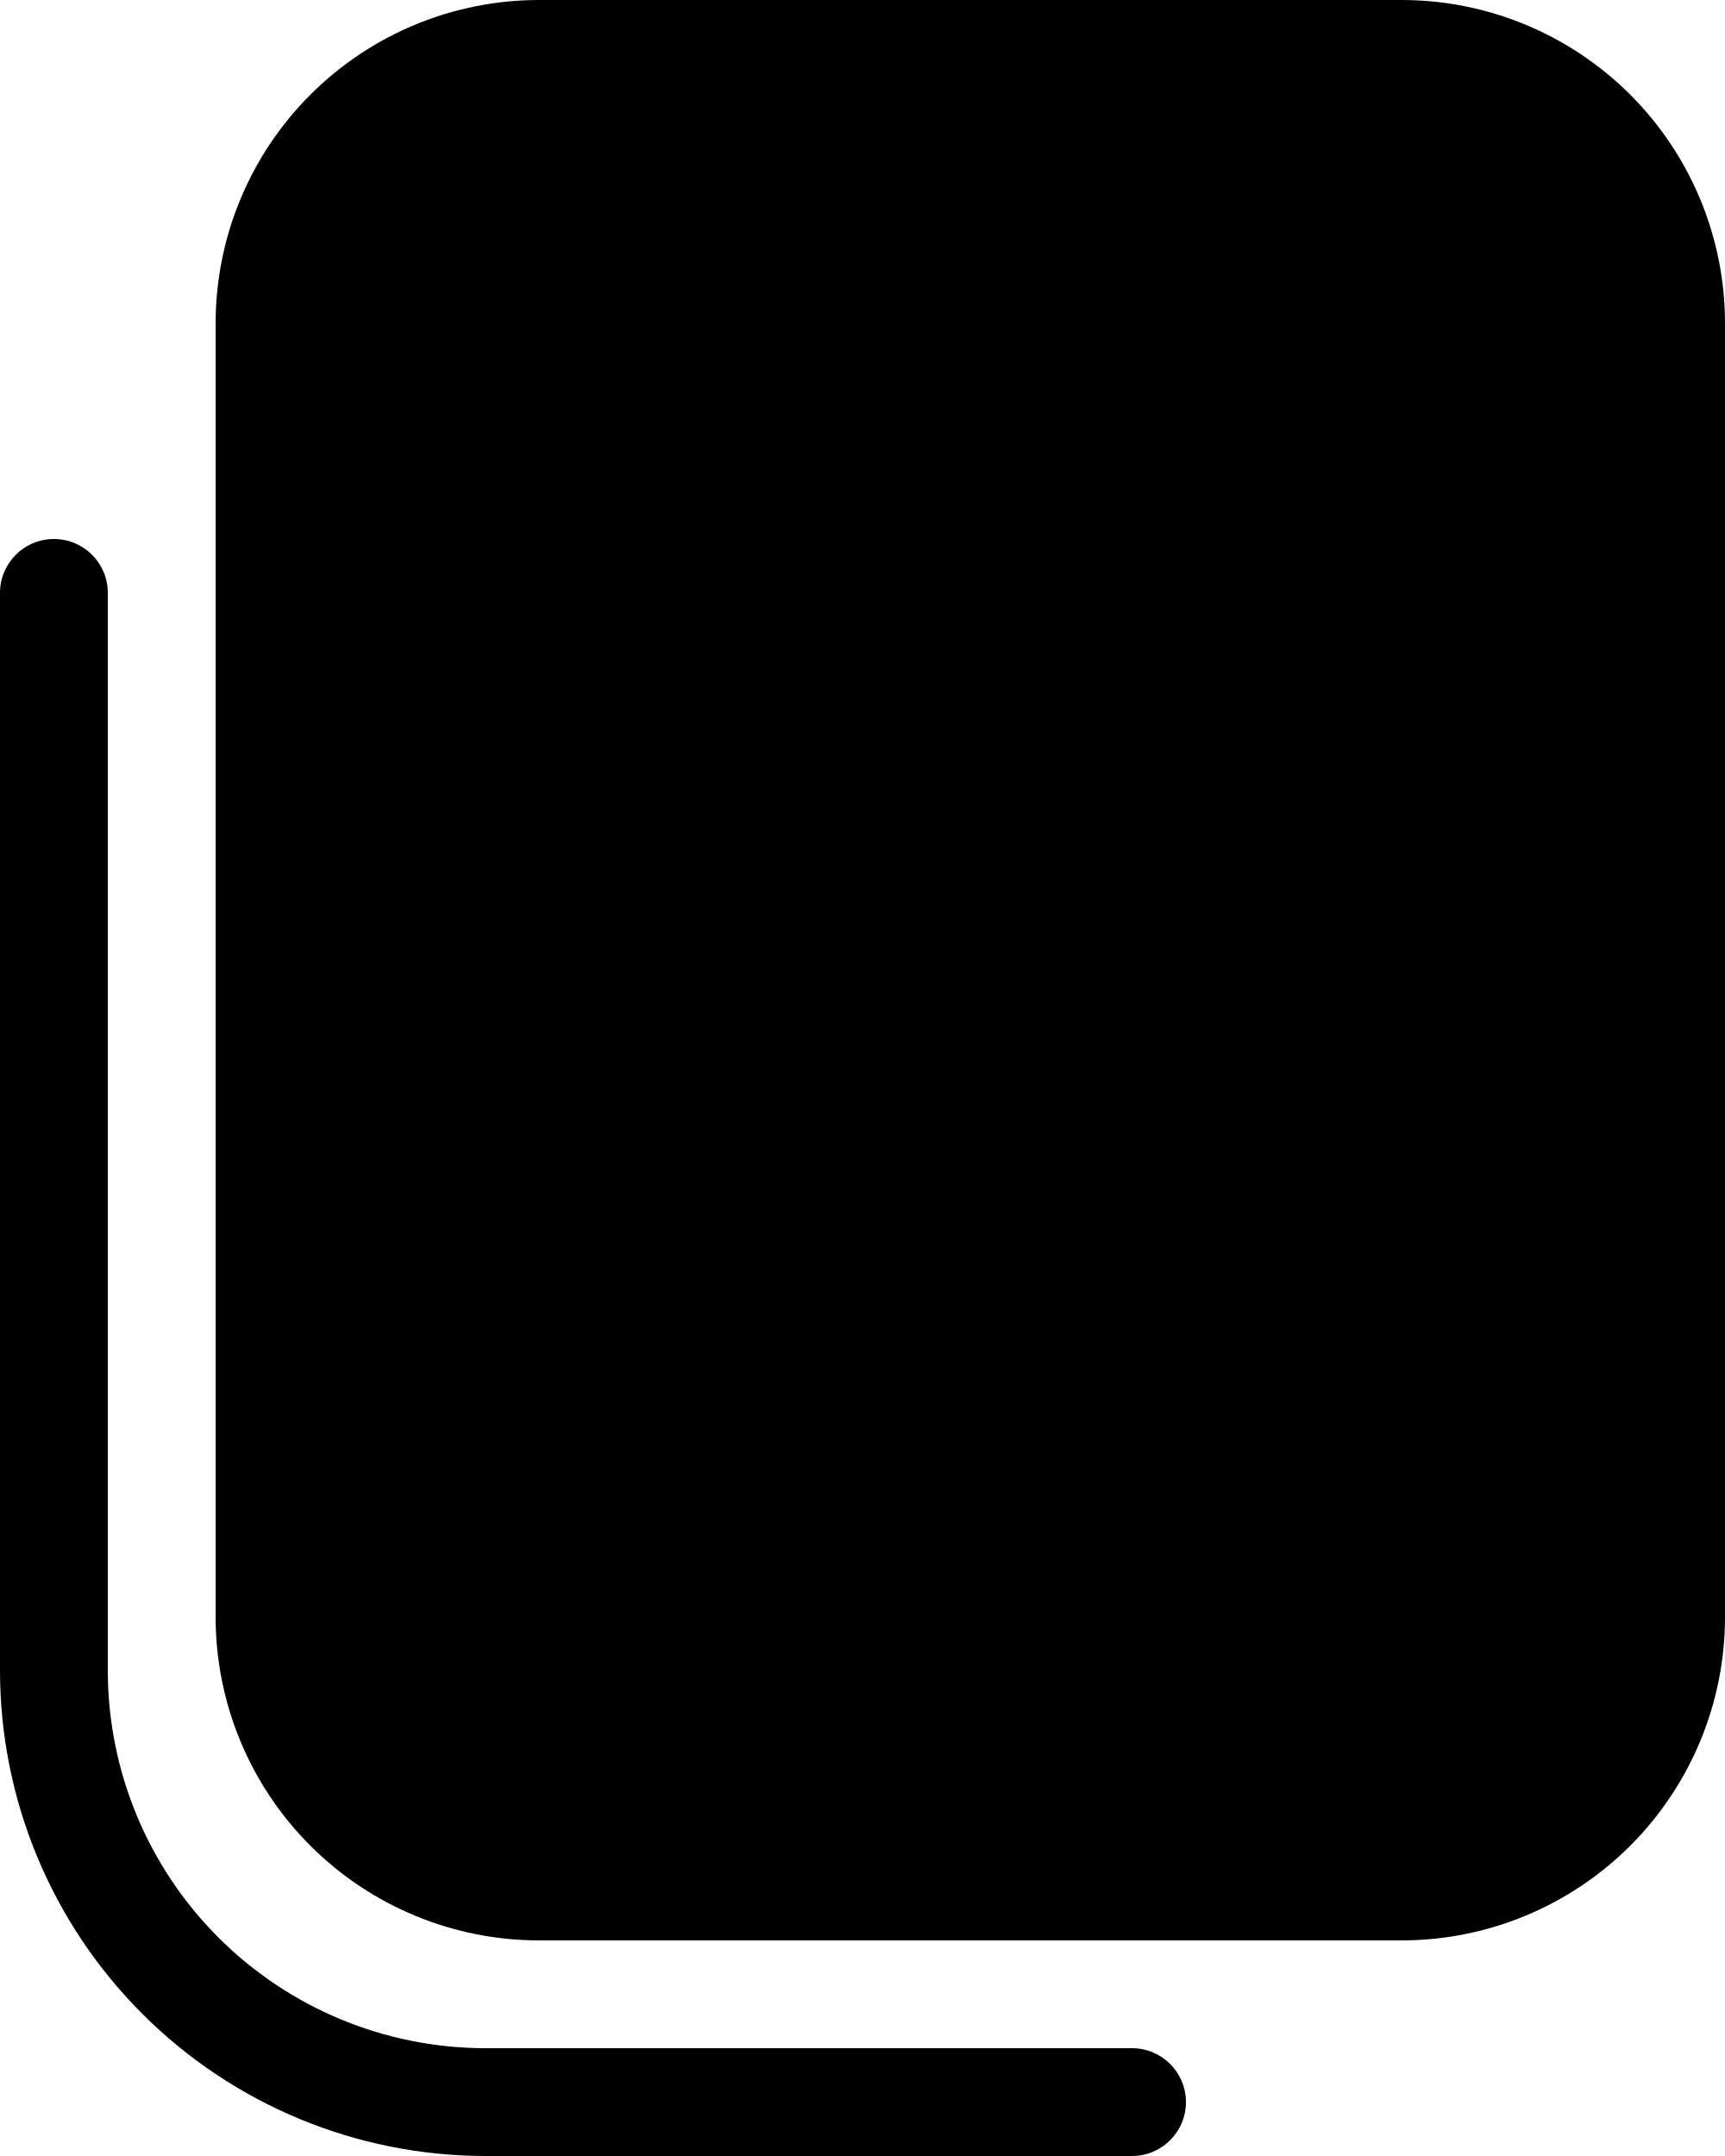
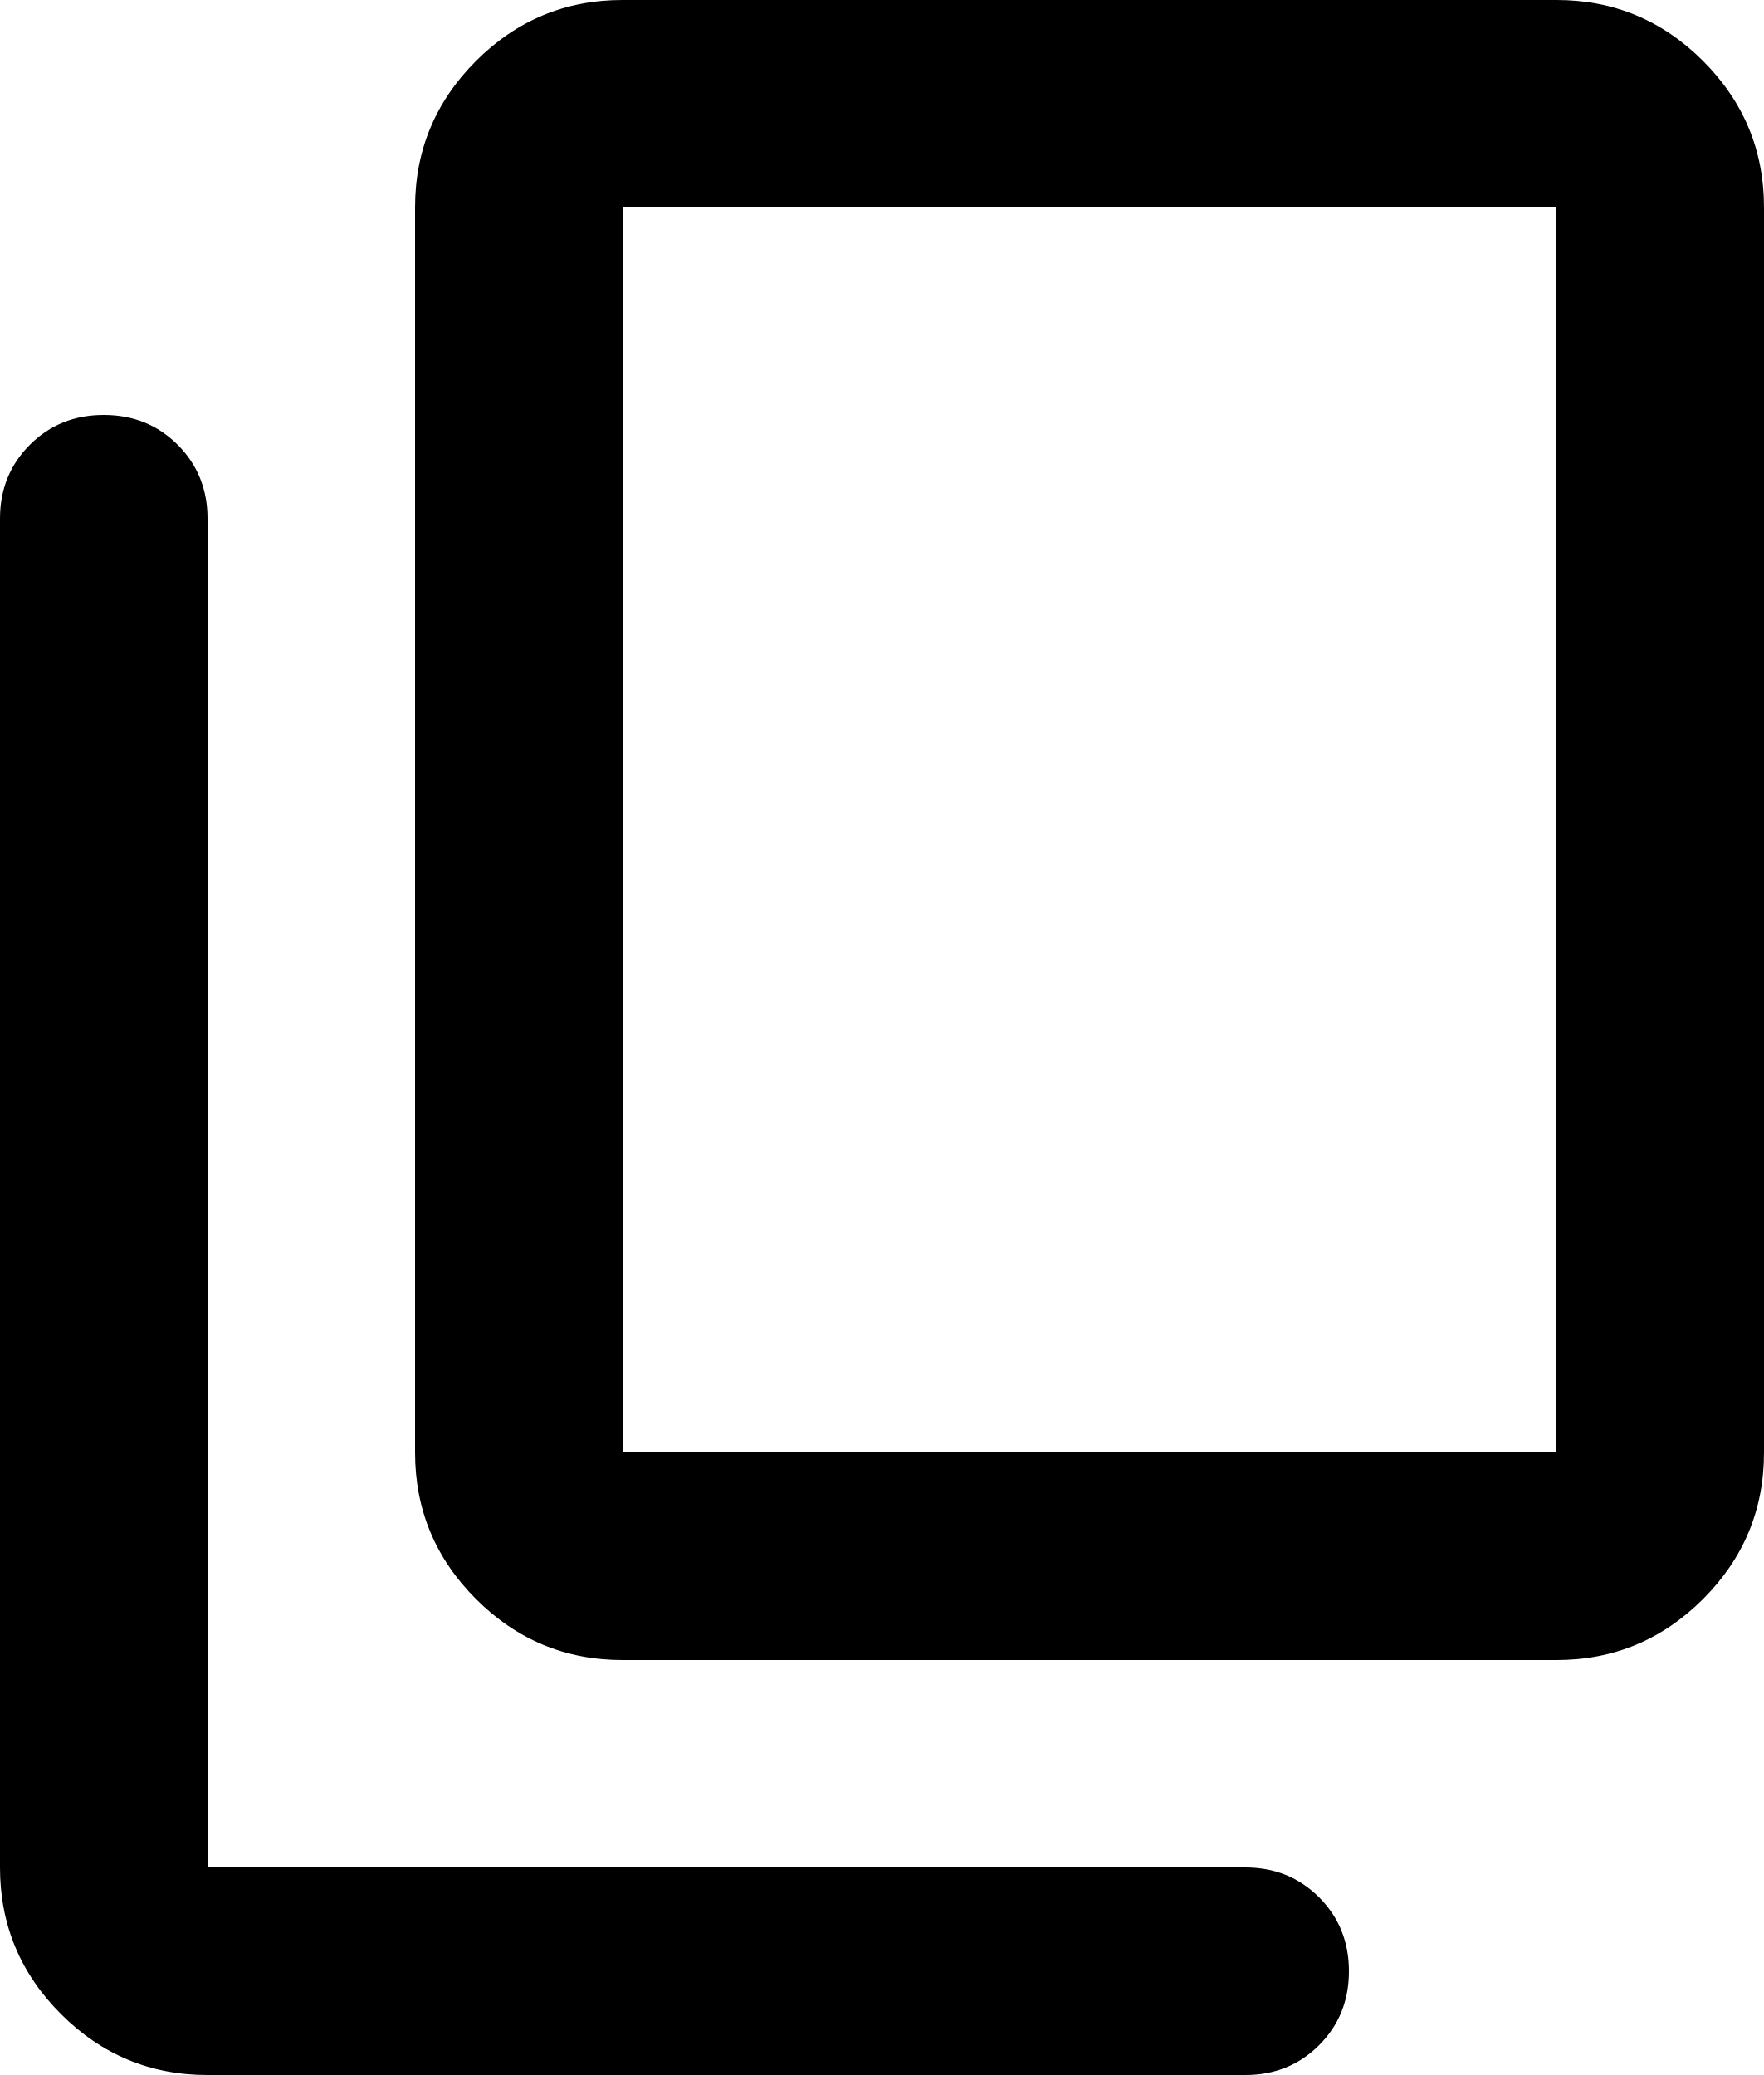
- <svg xmlns="http://www.w3.org/2000/svg" version="1.1" viewBox="210 105 280 350">
-   <g>
-     <path d="m393.75 455h-105c-20.879-0.023-40.895-8.328-55.66-23.09-14.762-14.766-23.066-34.781-23.09-55.66v-175c0-4.832 3.918-8.75 8.75-8.75s8.75 3.918 8.75 8.75v175c0.02 16.238 6.477 31.809 17.961 43.289 11.48 11.484 27.051 17.941 43.289 17.961h105c4.832 0 8.75 3.918 8.75 8.75s-3.918 8.75-8.75 8.75zm-96.25-35h140c13.926 0 27.277-5.531 37.125-15.375 9.844-9.848 15.375-23.199 15.375-37.125v-210c0-13.926-5.531-27.277-15.375-37.125-9.848-9.844-23.199-15.375-37.125-15.375h-140c-13.926 0-27.277 5.531-37.125 15.375-9.844 9.848-15.375 23.199-15.375 37.125v210c0 13.926 5.531 27.277 15.375 37.125 9.848 9.844 23.199 15.375 37.125 15.375z" />
-   </g>
+ <svg xmlns="http://www.w3.org/2000/svg" viewBox="120 -880 680 800">
+   <path d="M360-240q-33 0-56.5-23.5T280-320v-480q0-33 23.5-56.5T360-880h360q33 0 56.5 23.5T800-800v480q0 33-23.5 56.5T720-240H360Zm0-80h360v-480H360v480ZM200-80q-33 0-56.5-23.5T120-160v-520q0-17 11.5-28.5T160-720q17 0 28.5 11.5T200-680v520h400q17 0 28.5 11.5T640-120q0 17-11.5 28.5T600-80H200Zm160-240v-480 480Z">
+ 	</path>
</svg>
